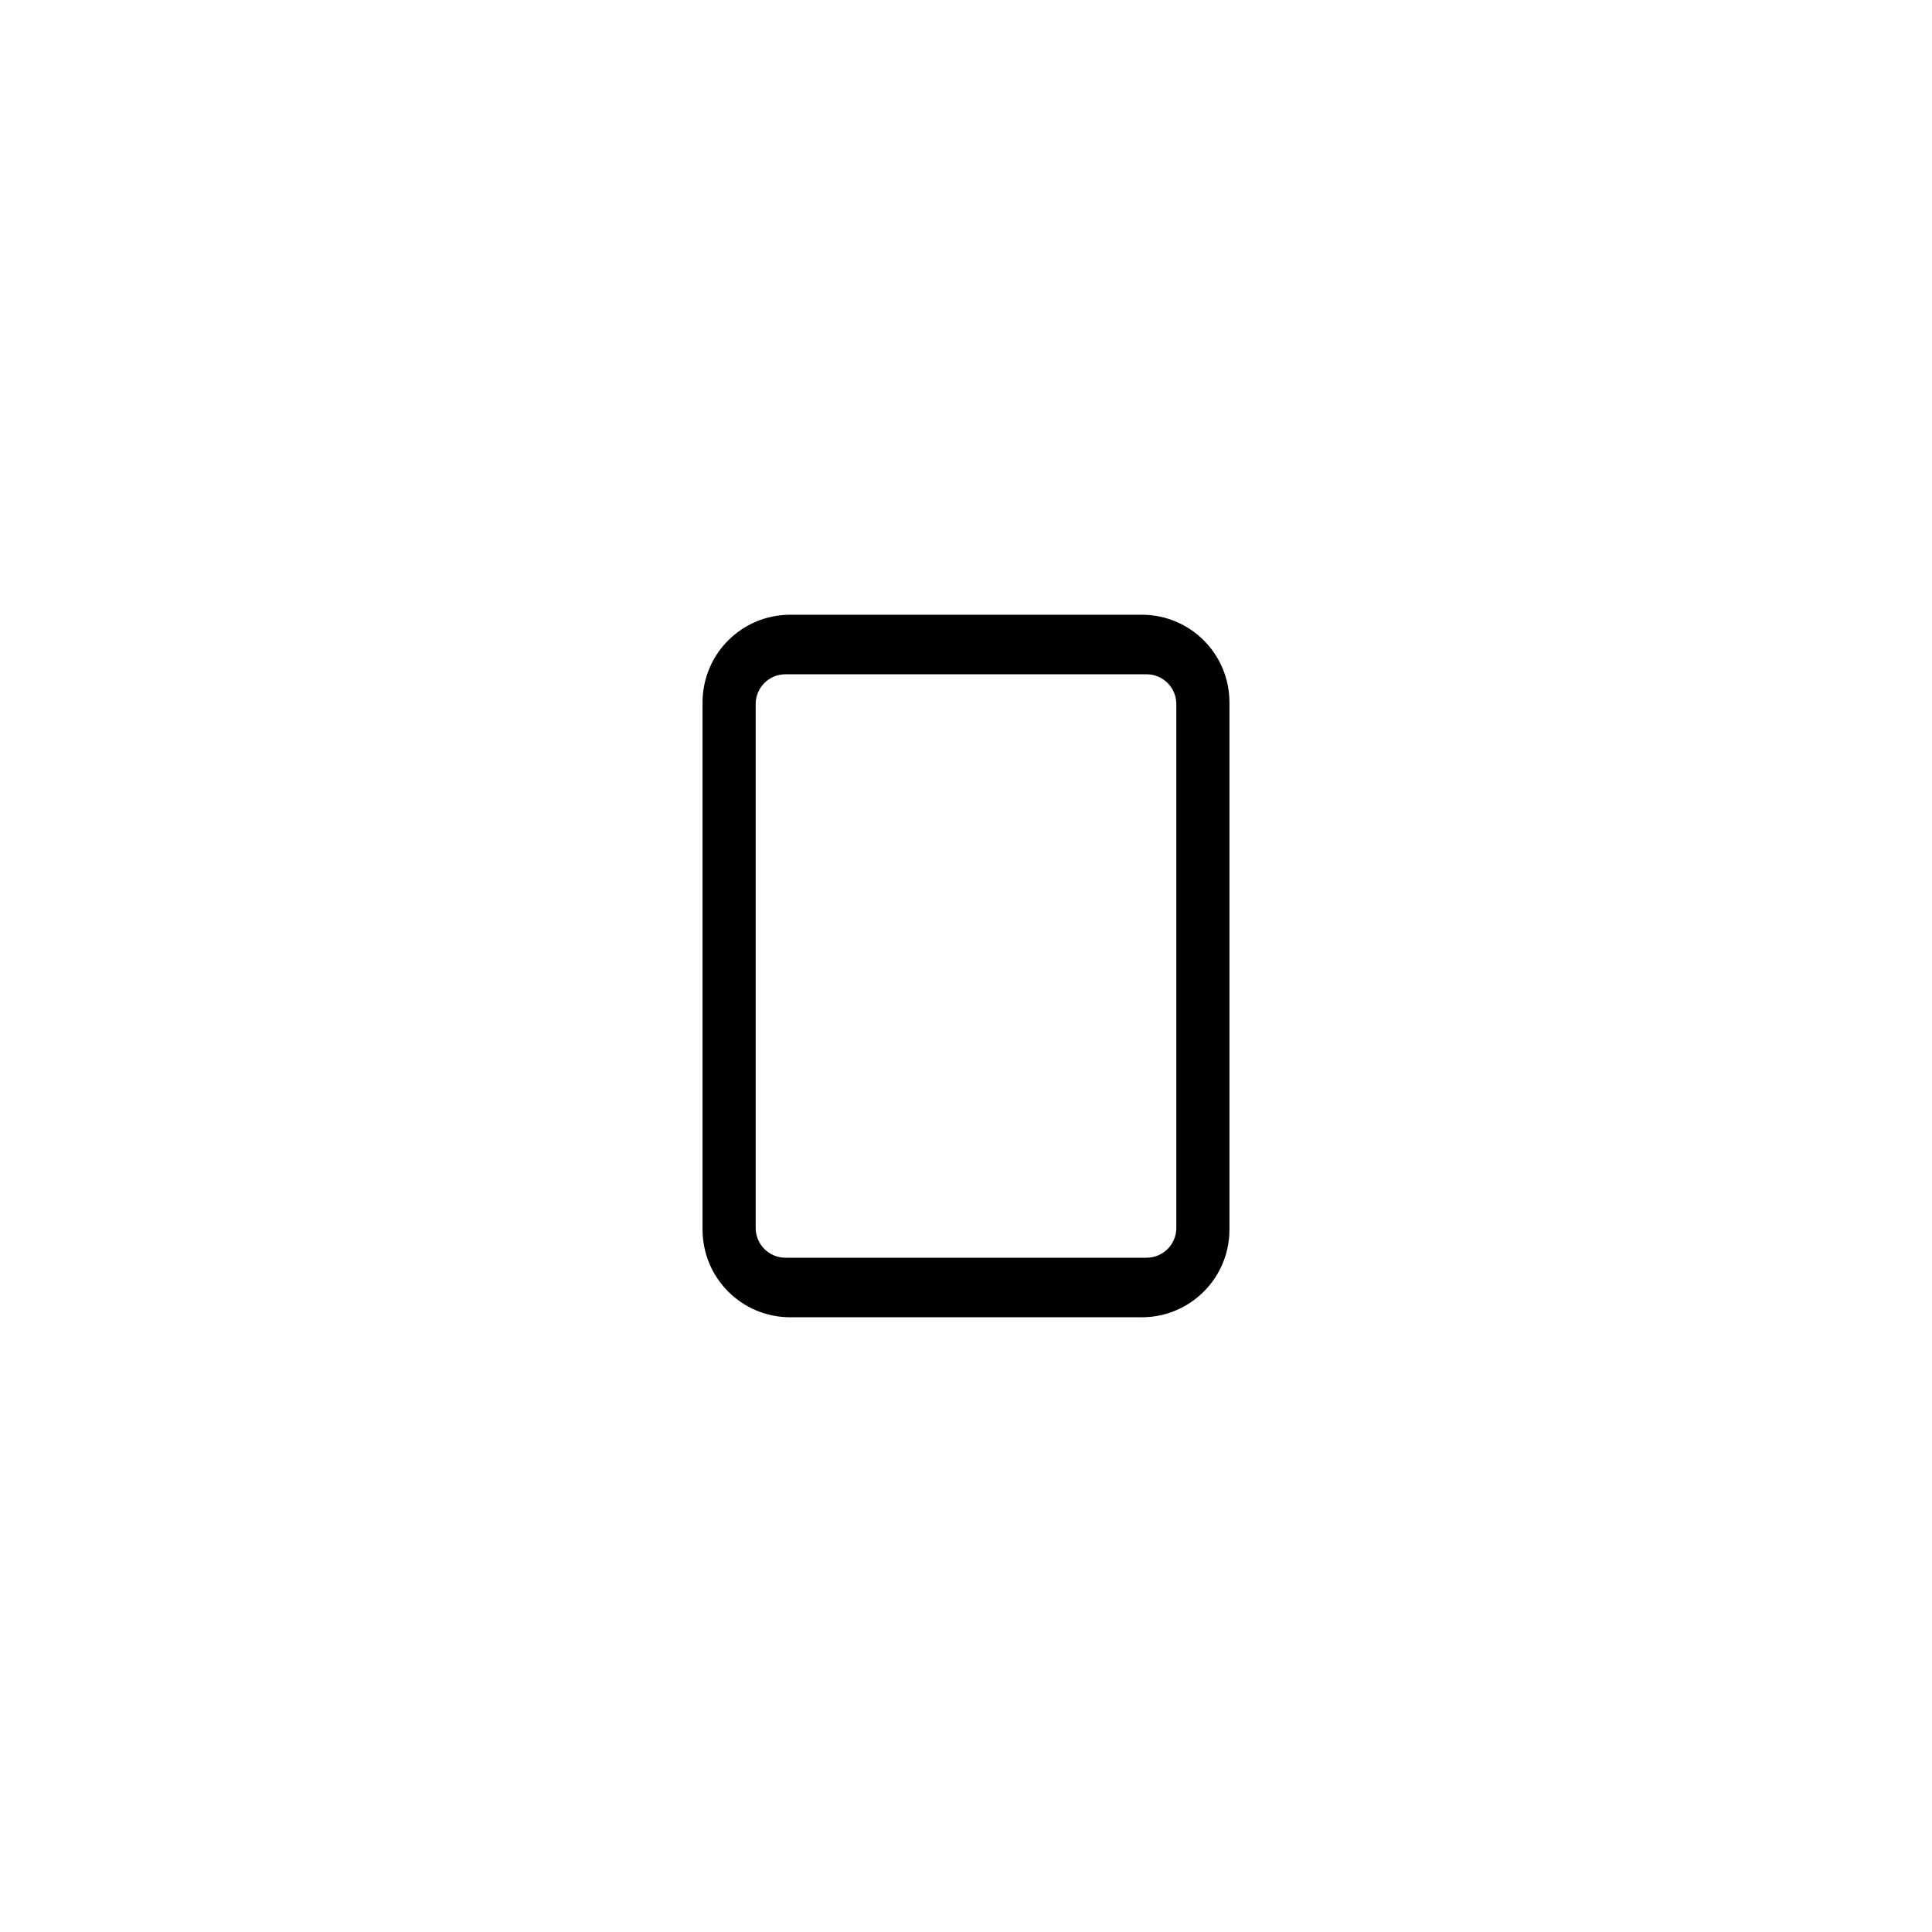
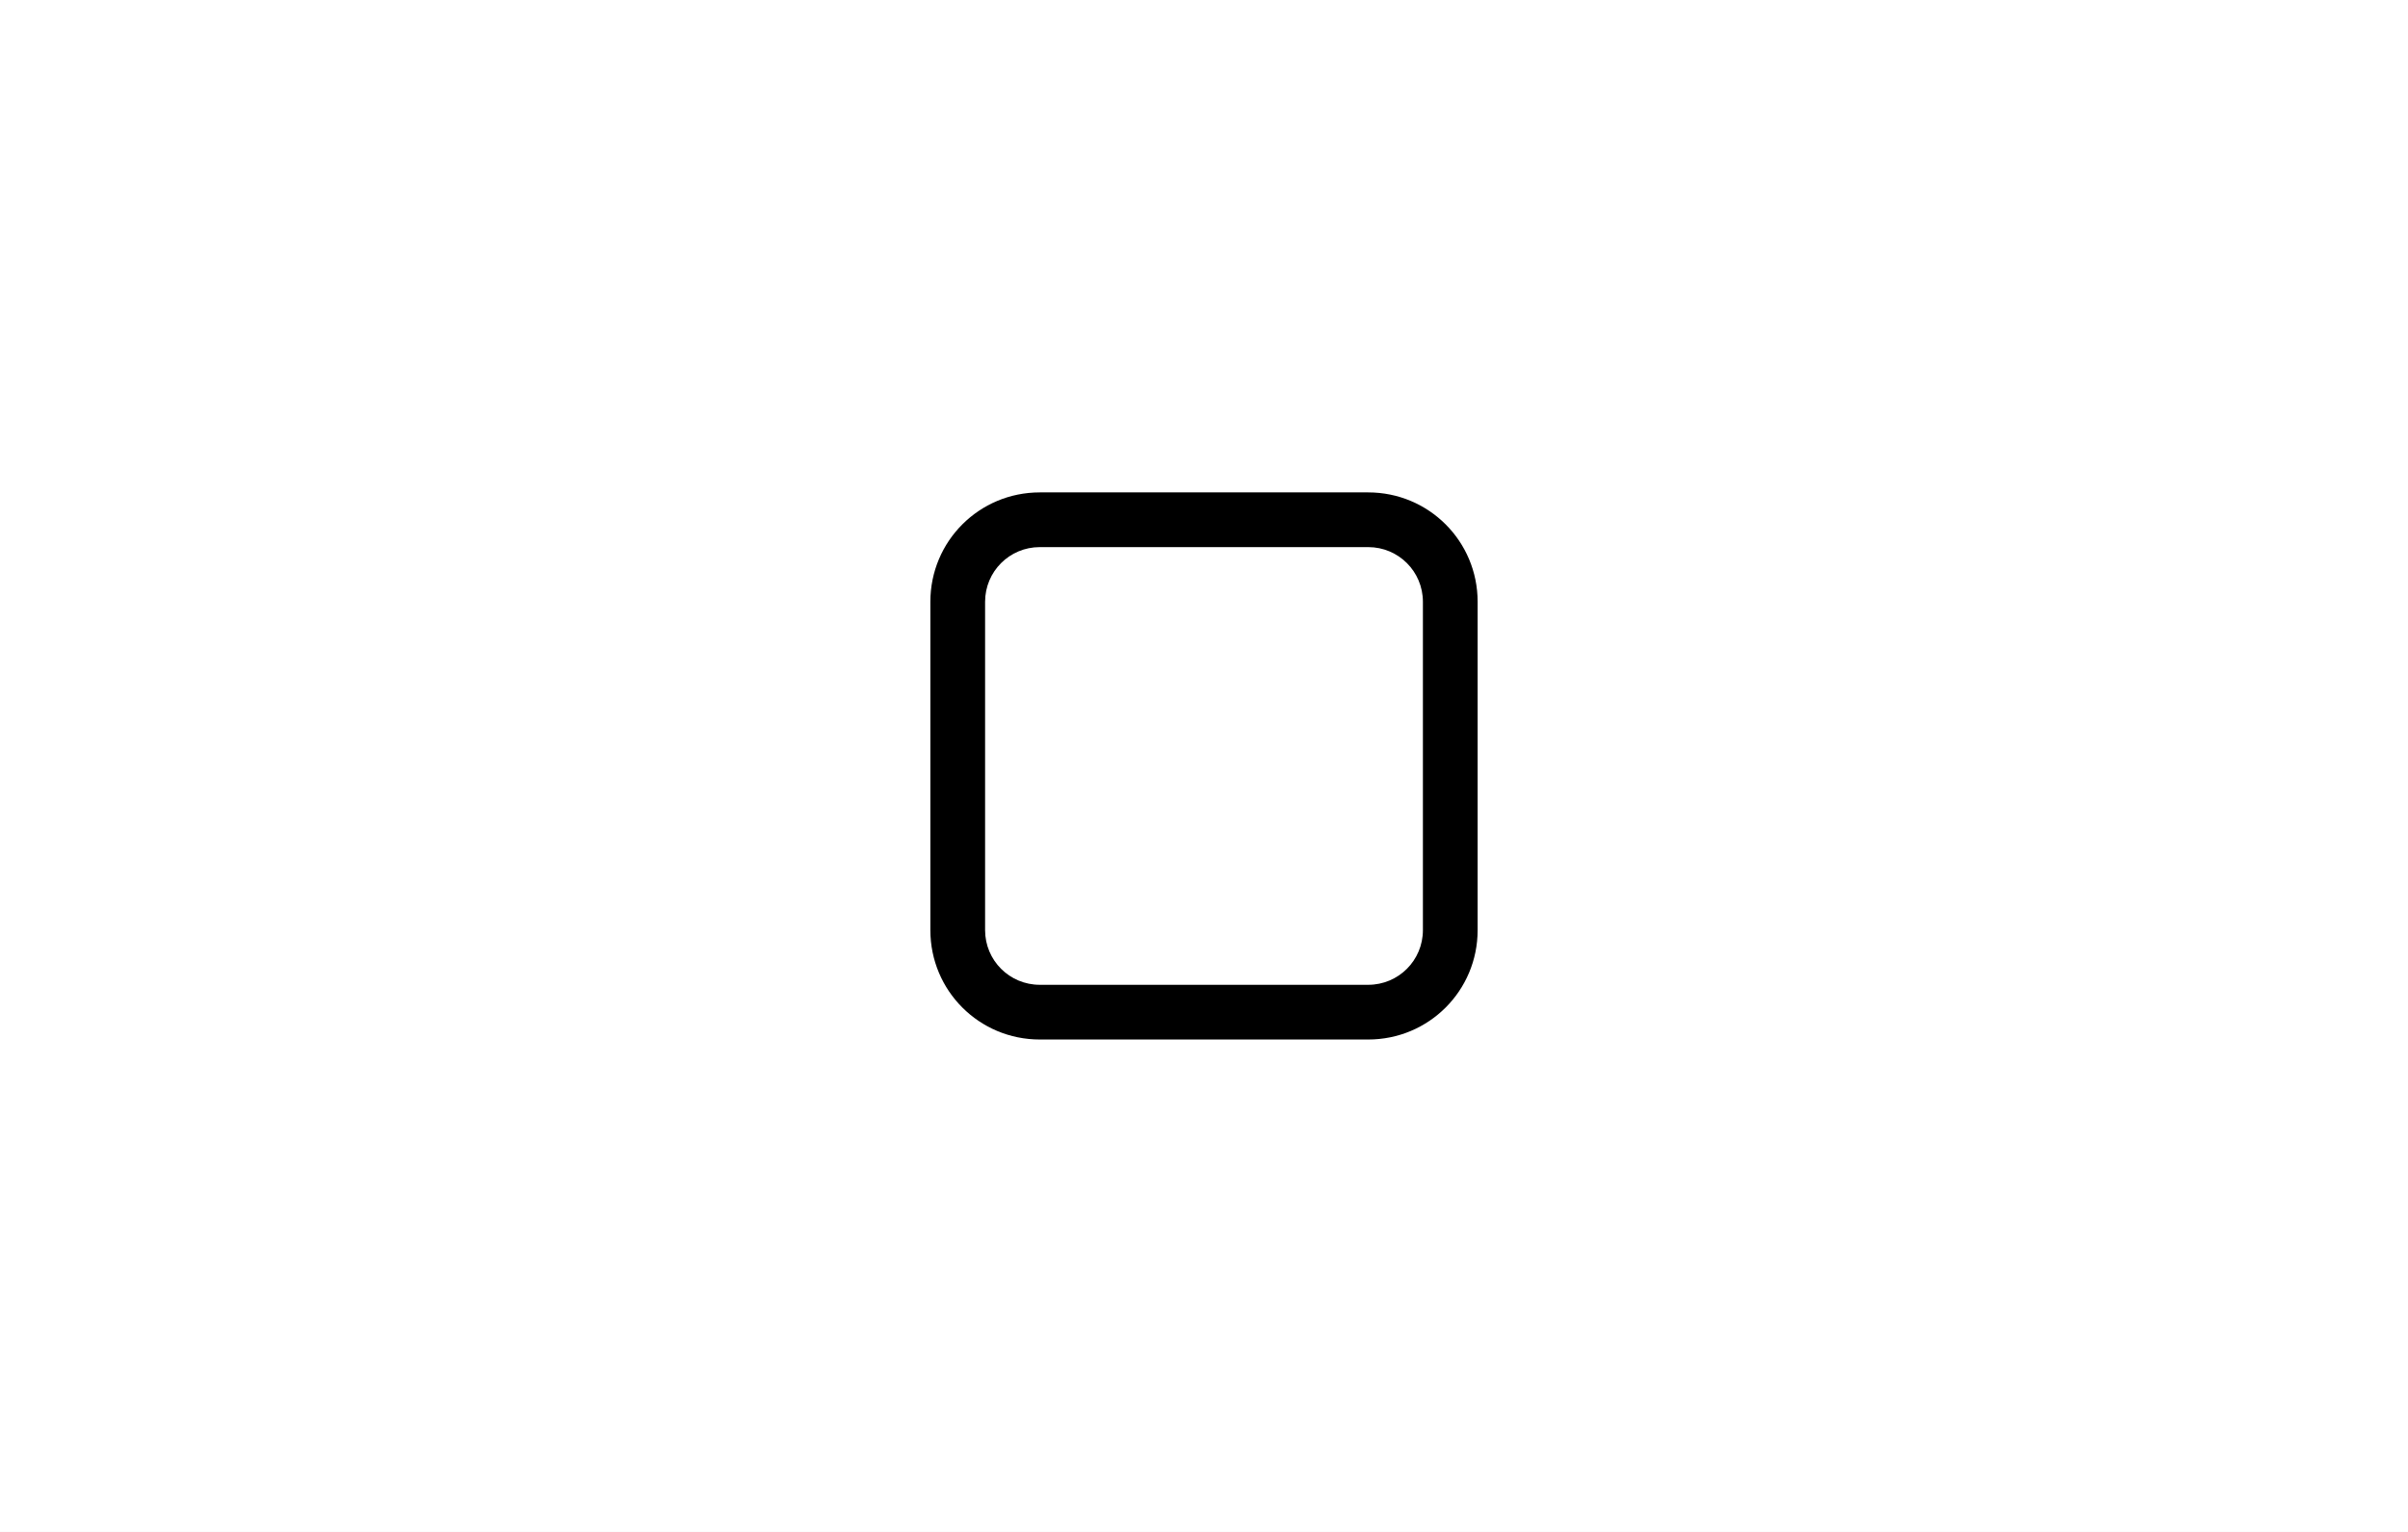
- <svg xmlns="http://www.w3.org/2000/svg" xmlns:xlink="http://www.w3.org/1999/xlink" id="svg4306" width="22" height="22" version="1.1" style="enable-background:new">
+ <svg xmlns="http://www.w3.org/2000/svg" xmlns:xlink="http://www.w3.org/1999/xlink" id="svg4306" width="44" height="28" version="1.1" style="enable-background:new">
  <defs id="defs22">
-     <filter color-interpolation-filters="sRGB" height="1.048" width="1.048" y="-.024" x="-.024" id="filter11290">
+     <filter color-interpolation-filters="sRGB" height="1.048" width="1.048" y="-0.024" x="-0.024" id="filter11290">
      <feGaussianBlur id="feGaussianBlur879" stdDeviation="0.159" />
    </filter>
-     <linearGradient gradientUnits="userSpaceOnUse" gradientTransform="translate(-0.0078552,-5.0139e-5)" y2=".647" y1="16.296" x2="16.388" x1=".739" id="linearGradient1005">
+     <linearGradient gradientUnits="userSpaceOnUse" gradientTransform="translate(-0.0078552,-5.0139e-5)" y2="0.647" y1="16.296" x2="16.388" x1="0.739" id="linearGradient1005">
      <stop id="stop882" offset="0" stop-color="#00dc96" />
      <stop id="stop884" offset="1" stop-color="#14d29b" />
    </linearGradient>
  </defs>
  <use x="0" y="0" xlink:href="#g1000" id="use1002" transform="translate(28.47603)" width="100%" height="100%" />
-   <g id="active-center">
-     <rect ry="0" rx="0" y="9.5367432e-07" x="9.5367432e-07" height="22" width="22" id="rect962" style="opacity:0;fill:#000000;fill-opacity:1;fill-rule:evenodd;stroke:none;stroke-width:3;stroke-linecap:round;stroke-linejoin:round;stroke-miterlimit:4;stroke-dasharray:none;stroke-opacity:1;paint-order:fill markers stroke" />
-     <path id="rect5015" style="fill:#000000;fill-opacity:1;stroke-linecap:round;stroke-linejoin:round" d="M 9 7 C 8.446 7 8 7.446 8 8 L 8 14 C 8 14.554 8.446 15 9 15 L 13 15 C 13.554 15 14 14.554 14 14 L 14 8 C 14 7.446 13.554 7 13 7 L 9 7 z M 8.945 7.678 L 13.055 7.678 C 13.243 7.678 13.395 7.829 13.395 8.018 L 13.395 13.982 C 13.395 14.171 13.243 14.322 13.055 14.322 L 8.945 14.322 C 8.757 14.322 8.605 14.171 8.605 13.982 L 8.605 8.018 C 8.605 7.829 8.757 7.678 8.945 7.678 z " />
+   <g transform="matrix(3.779528,0,0,3.779528,3.500002,-0.999999)" id="active-center">
+     <g transform="matrix(1.157895,0,0,0.8750001,-1.538762,8.830469)" id="use1626">
+       <rect y="-9.79" x="0.529" height="8.467" width="10.054" id="rect3776" style="opacity:0.003;fill:#000000;fill-opacity:1;stroke-width:0.349" />
+     </g>
+     <g transform="translate(-19.44688,20.6375)" id="use1638">
+       <rect y="-19.579" x="21.431" height="5.821" width="5.821" id="rect3780" style="opacity:0.003;fill:#000000;fill-opacity:1;stroke-width:0.22" />
+       <path id="path3782" style="color:#232629;fill:#000000;fill-opacity:1" d="m 81,-89 c -1.108,0 -2,0.892 -2,2 v 6 c 0,1.108 0.892,2 2,2 h 6 c 1.108,0 2,-0.892 2,-2 v -6 c 0,-1.108 -0.892,-2 -2,-2 z m 0,1 h 6 c 0.554,0 1,0.446 1,1 v 6 c 0,0.554 -0.446,1 -1,1 h -6 c -0.554,0 -1,-0.446 -1,-1 v -6 c 0,-0.554 0.446,-1 1,-1 z" transform="matrix(0.2645833,0,0,0.2645833,2.116668,5.55625)" class="ColorScheme-Text" />
+     </g>
  </g>
-   <g id="hover-center">
-     <rect style="display:inline;fill:none;fill-opacity:1;stroke:none;stroke-width:1.375;stroke-linecap:butt;stroke-linejoin:miter;stroke-miterlimit:4;stroke-dasharray:none;stroke-dashoffset:0;stroke-opacity:0" id="rect6284" width="22" height="22" x="4.8794135e-07" y="27" />
-     <rect style="opacity:1;fill:#ebebeb;fill-opacity:1;stroke:none;stroke-width:1.294;stroke-linecap:round;stroke-miterlimit:4;stroke-dasharray:none;stroke-opacity:1" id="rect867" width="22" height="22" x="0" y="27" ry="0" />
-     <path id="path5728" style="fill:#000000;fill-opacity:1;stroke-linecap:round;stroke-linejoin:round" d="M 9 34 C 8.446 34 8 34.446 8 35 L 8 41 C 8 41.554 8.446 42 9 42 L 13 42 C 13.554 42 14 41.554 14 41 L 14 35 C 14 34.446 13.554 34 13 34 L 9 34 z M 8.945 34.678 L 13.055 34.678 C 13.243 34.678 13.395 34.829 13.395 35.018 L 13.395 40.982 C 13.395 41.171 13.243 41.322 13.055 41.322 L 8.945 41.322 C 8.757 41.322 8.605 41.171 8.605 40.982 L 8.605 35.018 C 8.605 34.829 8.757 34.678 8.945 34.678 z " />
+   <g id="inactive-center">
+     <g transform="matrix(4.376295,0,0,3.307087,41.68421,32.375)" id="use1624" style="fill:#646464;fill-opacity:1">
+       <rect y="-9.79" x="0.529" height="8.467" width="10.054" id="rect3873" style="opacity:0.003;fill:#646464;fill-opacity:1;stroke-width:0.349" />
+     </g>
+     <g transform="matrix(3.779528,0,0,3.779528,-26.00001,77)" id="use1644" style="opacity:1">
+       <rect y="-19.579" x="21.431" height="5.821" width="5.821" id="rect3883" style="opacity:0.003;fill:#000000;fill-opacity:1;stroke-width:0.22" />
+       <path id="path3885" style="color:#232629;fill:#000000;fill-opacity:1;opacity:0.4" d="m 81,-89 c -1.108,0 -2,0.892 -2,2 v 6 c 0,1.108 0.892,2 2,2 h 6 c 1.108,0 2,-0.892 2,-2 v -6 c 0,-1.108 -0.892,-2 -2,-2 z m 0,1 h 6 c 0.554,0 1,0.446 1,1 v 6 c 0,0.554 -0.446,1 -1,1 h -6 c -0.554,0 -1,-0.446 -1,-1 v -6 c 0,-0.554 0.446,-1 1,-1 z" transform="matrix(0.2645833,0,0,0.2645833,2.116668,5.55625)" class="ColorScheme-Text" />
+     </g>
  </g>
-   <g id="pressed-center" transform="translate(0,28)">
-     <rect style="display:inline;fill:none;fill-opacity:1;stroke:none;stroke-width:1.375;stroke-linecap:butt;stroke-linejoin:miter;stroke-miterlimit:4;stroke-dasharray:none;stroke-dashoffset:0;stroke-opacity:0" id="rect6109" width="22" height="22" x="4.8794135e-07" y="27" />
-     <rect style="opacity:1;fill:#ebebeb;fill-opacity:1;stroke:none;stroke-width:1.294;stroke-linecap:round;stroke-miterlimit:4;stroke-dasharray:none;stroke-opacity:1" id="rect6111" width="22" height="22" x="0" y="27" ry="0" />
-     <path id="path6113" style="fill:#000000;fill-opacity:1;stroke-linecap:round;stroke-linejoin:round" d="M 9 62 C 8.446 62 8 62.446 8 63 L 8 69 C 8 69.554 8.446 70 9 70 L 13 70 C 13.554 70 14 69.554 14 69 L 14 63 C 14 62.446 13.554 62 13 62 L 9 62 z M 8.945 62.672 L 13.055 62.672 C 13.243 62.672 13.395 62.824 13.395 63.012 L 13.395 68.977 C 13.395 69.165 13.243 69.316 13.055 69.316 L 8.945 69.316 C 8.757 69.316 8.605 69.165 8.605 68.977 L 8.605 63.012 C 8.605 62.824 8.757 62.672 8.945 62.672 z " transform="translate(0,-28)" />
+   <g id="deactivated-center">
+     <rect y="1.8900739e-06" x="88" height="28" width="44" id="use1632" style="opacity:0.001;fill:#646464;fill-opacity:1;stroke-width:1.327" />
+     <g id="use1646" transform="matrix(3.779528,0,0,3.779528,17.99999,77)">
+       <rect style="opacity:0.003;fill:#000000;fill-opacity:1;stroke-width:0.22" id="rect7255" width="5.821" height="5.821" x="21.431" y="-19.579" />
+       <path class="ColorScheme-Text" d="m 23.548,-17.992 c -0.293,0 -0.529,0.236 -0.529,0.529 v 1.587 c 0,0.293 0.236,0.529 0.529,0.529 h 1.587 c 0.293,0 0.529,-0.236 0.529,-0.529 v -1.587 c 0,-0.293 -0.236,-0.529 -0.529,-0.529 z m 0,0.265 h 1.587 c 0.147,0 0.265,0.118 0.265,0.265 v 1.587 c 0,0.147 -0.118,0.265 -0.265,0.265 h -1.587 c -0.147,0 -0.265,-0.118 -0.265,-0.265 v -1.587 c 0,-0.147 0.118,-0.265 0.265,-0.265 z" style="color:#232629;opacity:0.4;fill:#000000;fill-opacity:1;stroke-width:0.265" id="path7257" />
+     </g>
  </g>
-   <g id="inactive-center" transform="translate(30)">
-     <rect ry="0" rx="0" y="9.5367432e-07" x="9.5367432e-07" height="22" width="22" id="rect2728" style="opacity:0;fill:#000000;fill-opacity:1;fill-rule:evenodd;stroke:none;stroke-width:3;stroke-linecap:round;stroke-linejoin:round;stroke-miterlimit:4;stroke-dasharray:none;stroke-opacity:1;paint-order:fill markers stroke" />
-     <path id="path2730" style="opacity:0.4;fill:#000000;fill-opacity:1;stroke-linecap:round;stroke-linejoin:round" d="M 9,7 C 8.446,7 8,7.446 8,8 v 6 c 0,0.554 0.446,1 1,1 h 4 c 0.554,0 1,-0.446 1,-1 V 8 C 14,7.446 13.554,7 13,7 Z M 8.945,7.678 h 4.109 c 0.188,0 0.34,0.152 0.34,0.34 v 5.965 c 0,0.188 -0.152,0.34 -0.34,0.34 H 8.945 c -0.188,0 -0.34,-0.152 -0.34,-0.34 V 8.018 c 0,-0.188 0.152,-0.34 0.34,-0.34 z" />
+   <g transform="matrix(3.779528,0,0,3.779528,-45,28)" id="hover-center">
+     <g id="use1628" transform="matrix(1.157895,0,0,0.875,11.29353,17.36328)">
+       <rect style="color:#232629;opacity:0.1;fill:#000000;fill-opacity:1" id="rect13204" width="10.054" height="8.467" x="0.529" y="-19.844" class="ColorScheme-Text" />
+     </g>
+     <g id="use1634" transform="translate(-12.7,25.92917)">
+       <rect y="-25.135" x="27.517" height="5.821" width="5.821" id="rect13198" style="opacity:0.003;fill:#000000;fill-opacity:1;stroke-width:0.22" />
+       <path class="ColorScheme-Text" d="m 29.633,-23.548 c -0.293,0 -0.529,0.236 -0.529,0.529 v 1.587 c 0,0.293 0.236,0.529 0.529,0.529 h 1.587 c 0.293,0 0.529,-0.236 0.529,-0.529 v -1.587 c 0,-0.293 -0.236,-0.529 -0.529,-0.529 z m 0,0.265 h 1.587 c 0.147,0 0.265,0.118 0.265,0.265 v 1.587 c 0,0.147 -0.118,0.265 -0.265,0.265 h -1.587 c -0.147,0 -0.265,-0.118 -0.265,-0.265 v -1.587 c 0,-0.147 0.118,-0.265 0.265,-0.265 z" style="color:#232629;fill:#000000;fill-opacity:1;stroke-width:0.265" id="path13200" />
+     </g>
  </g>
-   <g id="deactivated-center" transform="translate(55)">
-     <rect ry="0" rx="0" y="9.5367432e-07" x="9.5367432e-07" height="22" width="22" id="rect2992" style="opacity:0;fill:#000000;fill-opacity:1;fill-rule:evenodd;stroke:none;stroke-width:3;stroke-linecap:round;stroke-linejoin:round;stroke-miterlimit:4;stroke-dasharray:none;stroke-opacity:1;paint-order:fill markers stroke" />
-     <path id="path2994" style="opacity:0.4;fill:#000000;fill-opacity:1;stroke-linecap:round;stroke-linejoin:round" d="M 9,7 C 8.446,7 8,7.446 8,8 v 6 c 0,0.554 0.446,1 1,1 h 4 c 0.554,0 1,-0.446 1,-1 V 8 C 14,7.446 13.554,7 13,7 Z M 8.945,7.678 h 4.109 c 0.188,0 0.34,0.152 0.34,0.34 v 5.965 c 0,0.188 -0.152,0.34 -0.34,0.34 H 8.945 c -0.188,0 -0.34,-0.152 -0.34,-0.34 V 8.018 c 0,-0.188 0.152,-0.34 0.34,-0.34 z" />
+   <g transform="matrix(3.779528,0,0,3.779528,-95,56)" id="pressed-center">
+     <g id="use1630" transform="matrix(1.157895,0,0,0.875,24.5227,26.6237)">
+       <rect y="-30.427" x="0.529" height="8.467" width="10.054" id="rect15451" style="color:#232629;opacity:0.25;fill:#000000;fill-opacity:1" class="ColorScheme-Text" />
+     </g>
+     <g id="use1640" transform="translate(0.5291675,25.92917)">
+       <rect style="opacity:0.003;fill:#000000;fill-opacity:1;stroke-width:0.22" id="rect15445" width="5.821" height="5.821" x="27.517" y="-25.135" />
+       <path class="ColorScheme-Text" d="m 29.633,-23.548 c -0.293,0 -0.529,0.236 -0.529,0.529 v 1.587 c 0,0.293 0.236,0.529 0.529,0.529 h 1.587 c 0.293,0 0.529,-0.236 0.529,-0.529 v -1.587 c 0,-0.293 -0.236,-0.529 -0.529,-0.529 z m 0,0.265 h 1.587 c 0.147,0 0.265,0.118 0.265,0.265 v 1.587 c 0,0.147 -0.118,0.265 -0.265,0.265 h -1.587 c -0.147,0 -0.265,-0.118 -0.265,-0.265 v -1.587 c 0,-0.147 0.118,-0.265 0.265,-0.265 z" style="color:#232629;fill:#000000;fill-opacity:1;stroke-width:0.265" id="path15447" />
+     </g>
  </g>
</svg>
